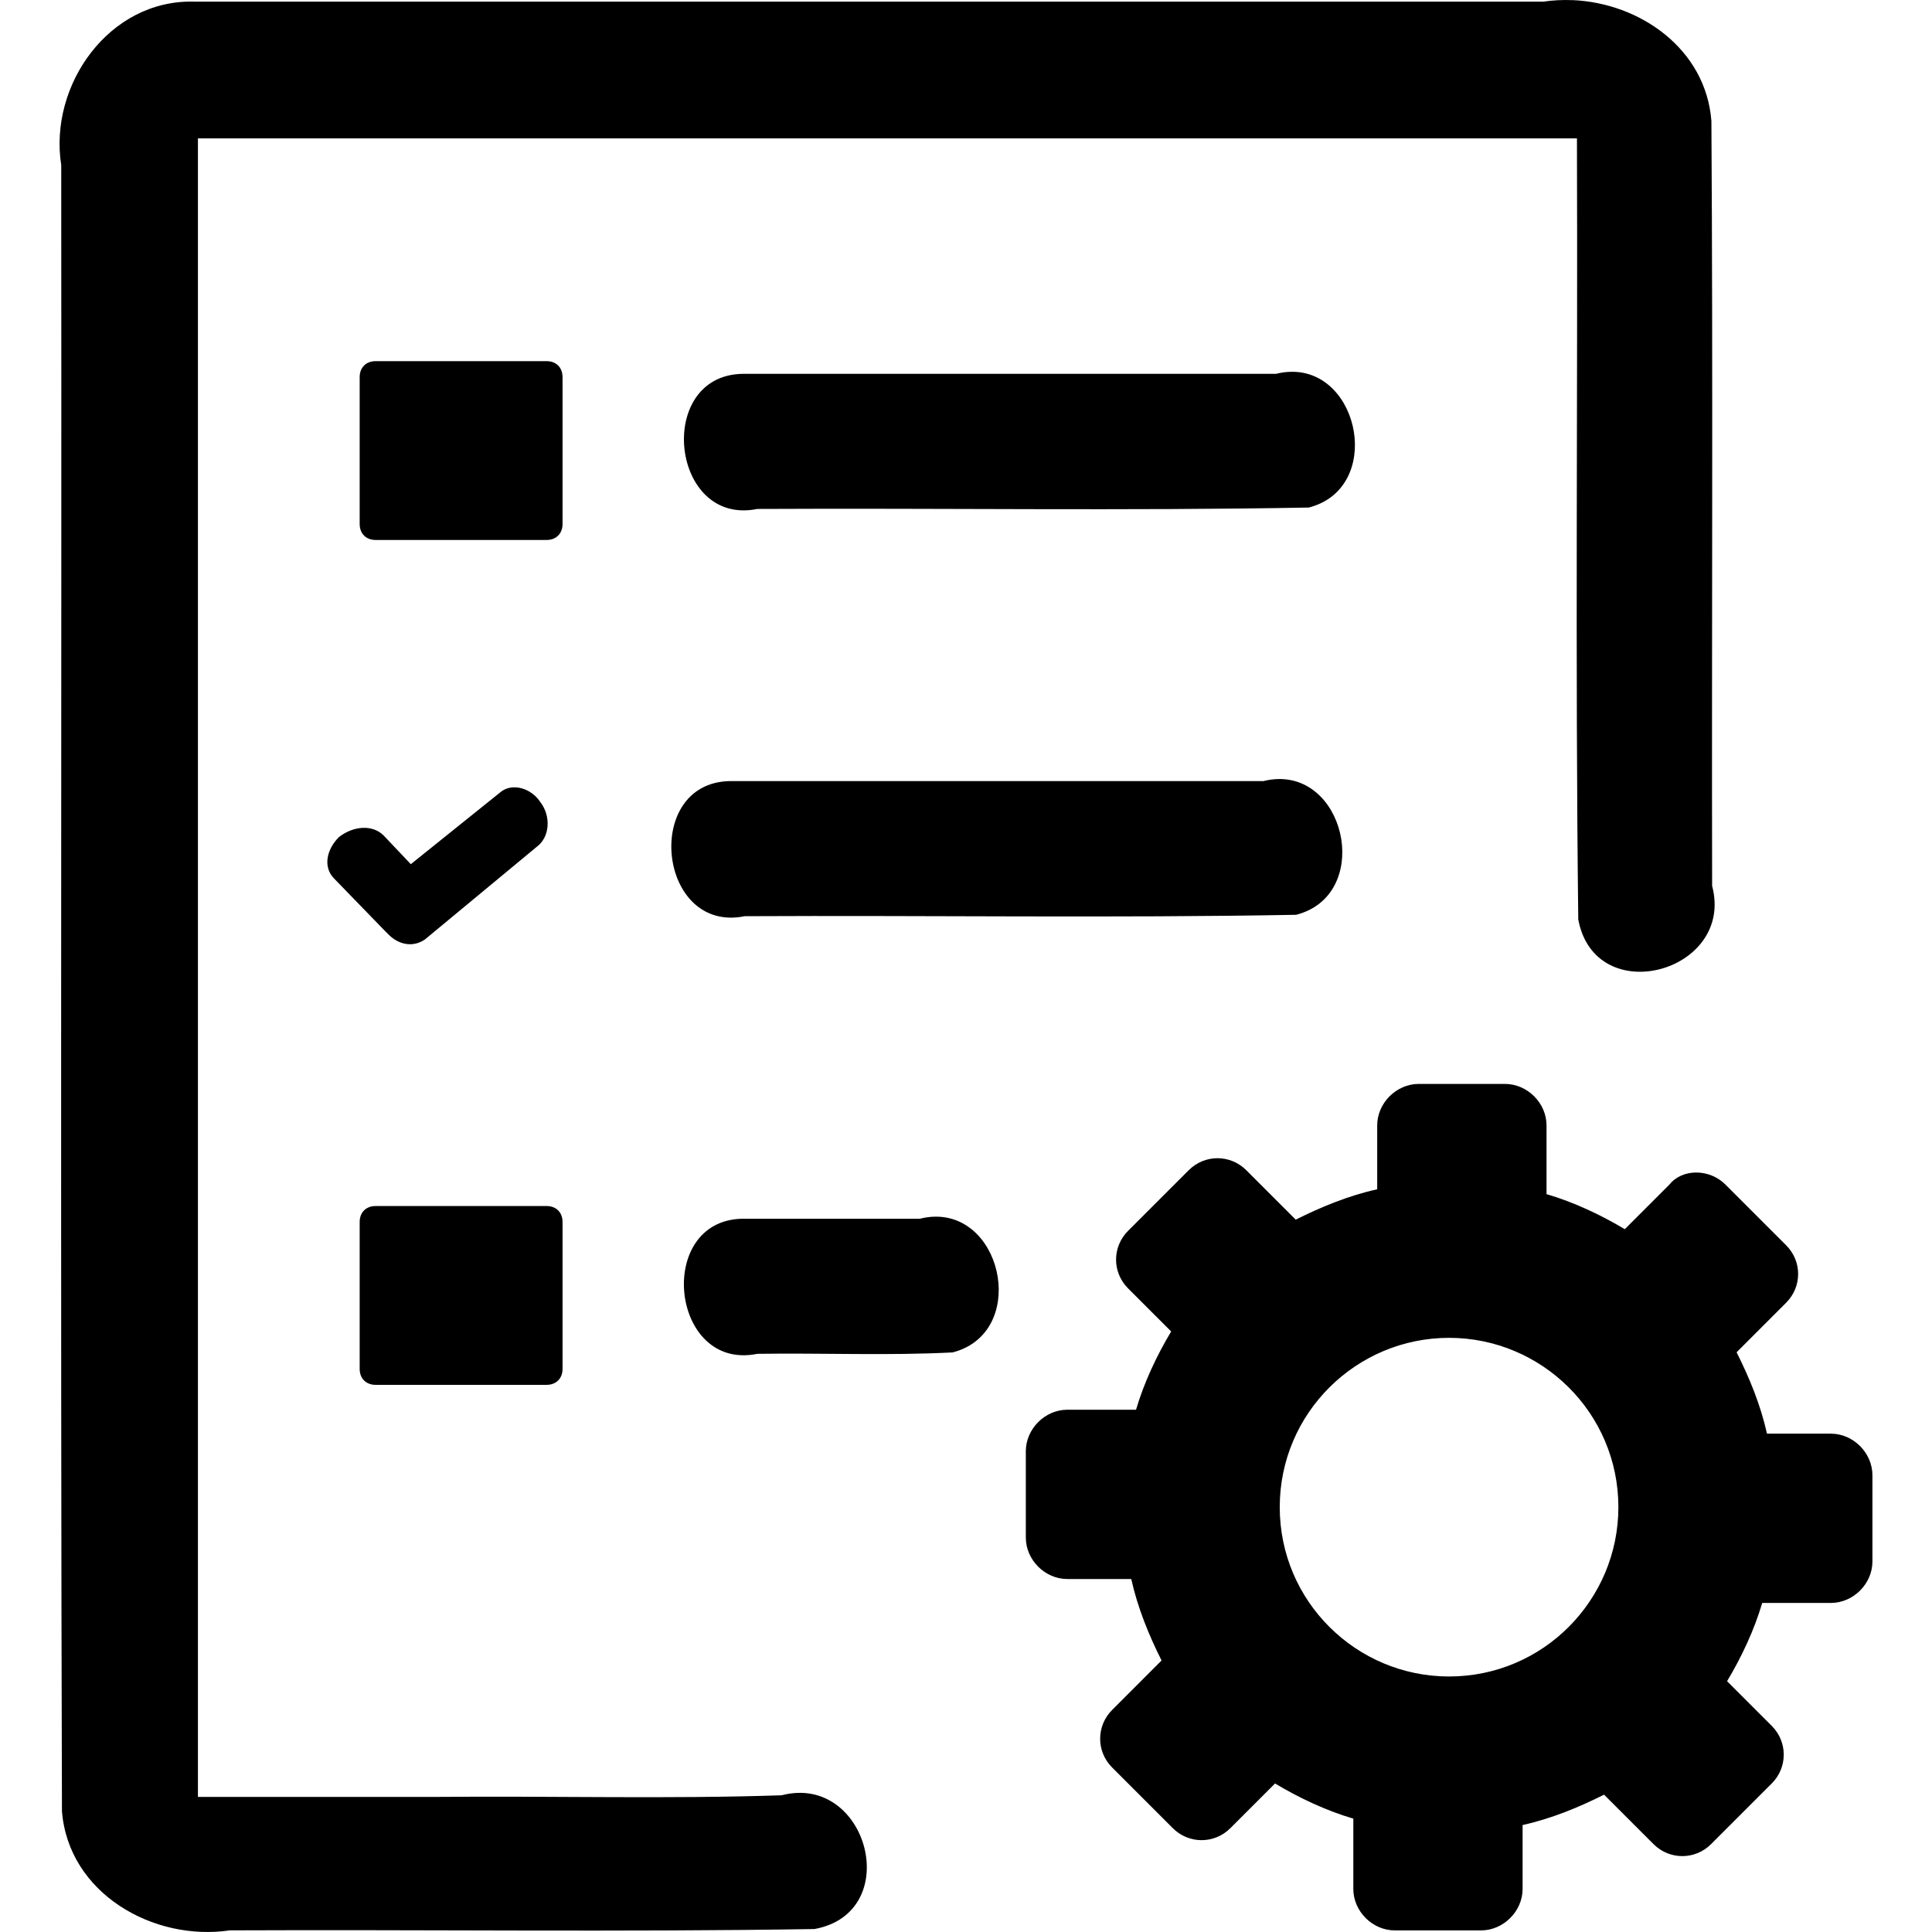
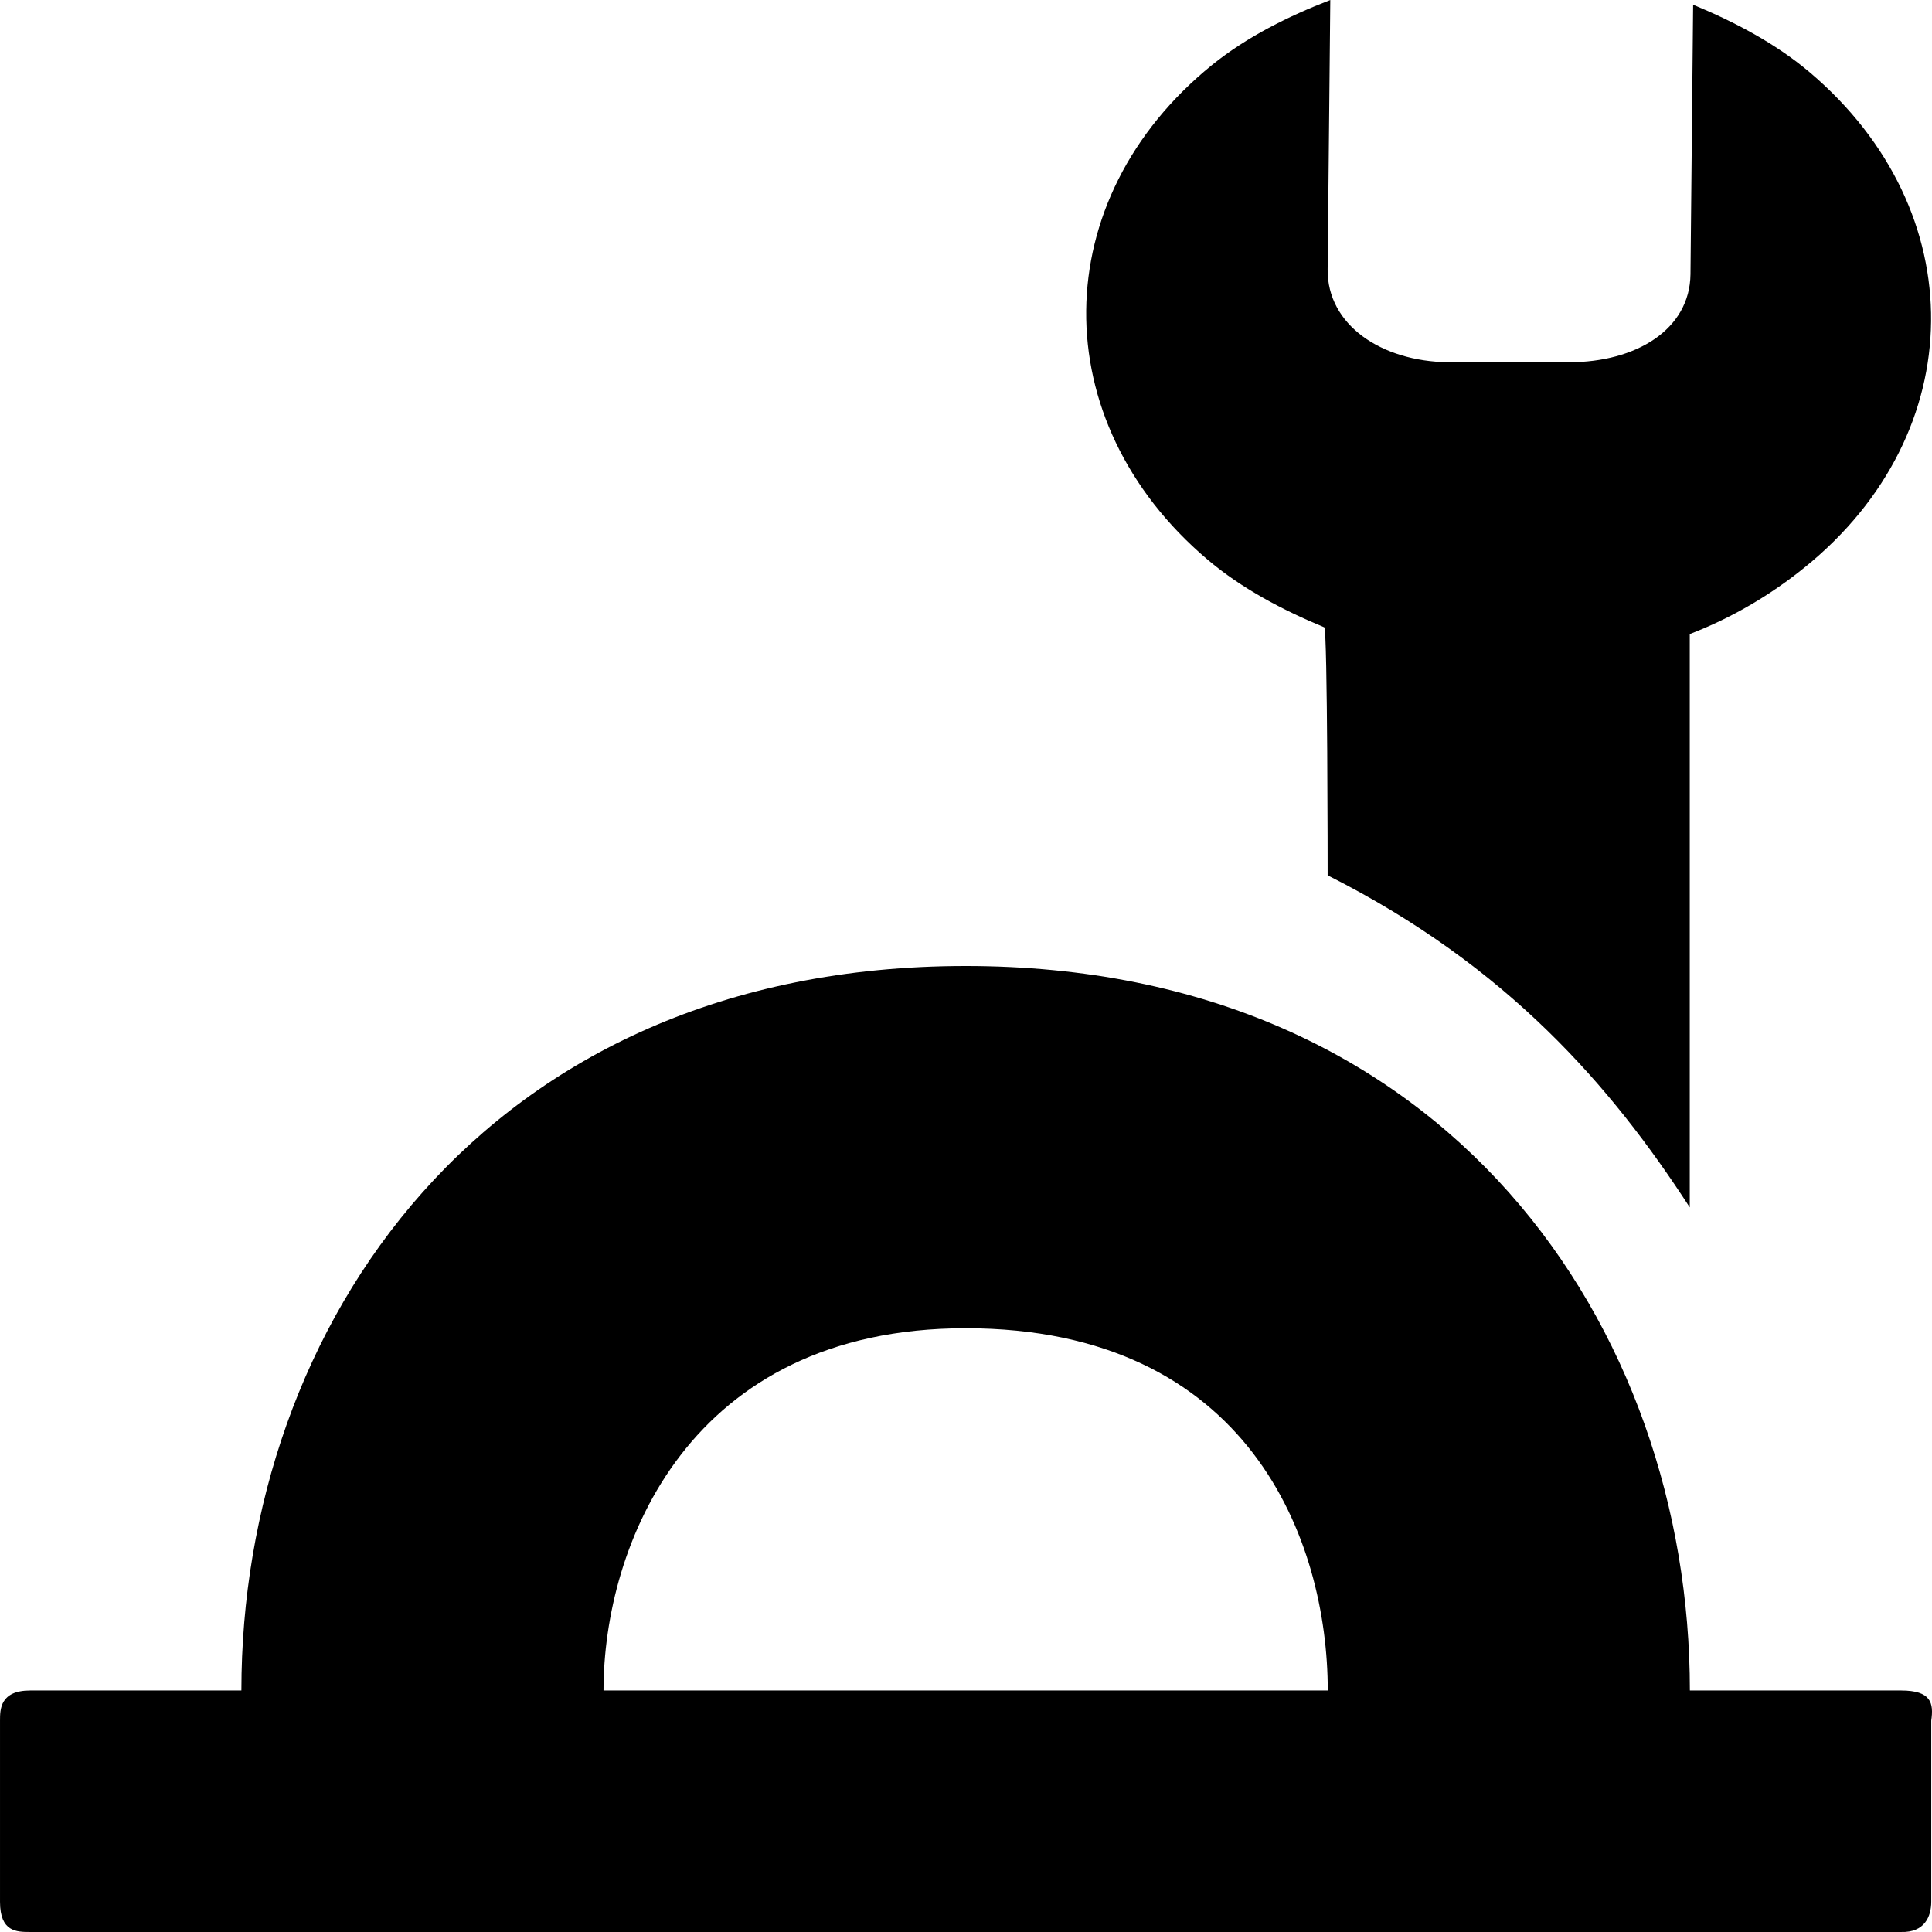
<svg xmlns="http://www.w3.org/2000/svg" height="16px" viewBox="0 0 16 16" width="16px" version="1.1" id="svg15572">
  <defs id="defs15576" />
-   <g id="path18363" class="st0" transform="matrix(0.3318924,0,0,0.3318924,-70.77578,-17.1769)" style="fill:#000000">
-     <path style="color:#000000;clip-rule:evenodd;fill:#000000;fill-rule:evenodd;stroke-width:0.98;-inkscape-stroke:none" d="m 231.767,85.045 c -0.558,0 -0.996,-0.558 -0.996,-1.196 0,-0.678 0.438,-1.196 0.996,-1.196 h 4.942 c 0.558,0 0.996,0.558 0.996,1.196 0,0.678 -0.438,1.196 -0.996,1.196 z m 1.475,11.996 c 0.678,0 1.196,0.558 1.196,1.196 0,0.678 -0.558,1.196 -1.196,1.196 h -15.144 c -0.757,0 -1.475,-0.319 -1.993,-0.837 -0.518,-0.518 -0.837,-1.196 -0.837,-1.993 V 55.116 c 0,-0.797 0.319,-1.475 0.837,-1.993 0.518,-0.518 1.196,-0.837 1.993,-0.837 h 34.553 c 0.757,0 1.475,0.319 1.993,0.837 0.518,0.518 0.837,1.196 0.837,1.993 v 19.249 c 0,0.678 -0.558,1.196 -1.196,1.196 -0.677,0 -1.196,-0.558 -1.196,-1.196 V 55.116 c 0,-0.12 -0.04,-0.199 -0.12,-0.279 -0.08,-0.08 -0.159,-0.12 -0.279,-0.12 h -34.593 c -0.12,0 -0.199,0.04 -0.279,0.12 -0.08,0.04 -0.12,0.159 -0.12,0.279 v 41.567 c 0,0.12 0.04,0.199 0.12,0.279 0.08,0.08 0.159,0.12 0.279,0.12 h 15.144 z m -1.475,-33.078 c -0.558,0 -0.996,-0.558 -0.996,-1.196 0,-0.678 0.438,-1.196 0.996,-1.196 h 13.829 c 0.558,0 0.996,0.558 0.996,1.196 0,0.678 -0.438,1.196 -0.996,1.196 z m -0.315,10.162 c -0.558,0 -0.996,-0.558 -0.996,-1.196 0,-0.678 0.438,-1.196 0.996,-1.196 h 13.829 c 0.558,0 0.996,0.558 0.996,1.196 0,0.678 -0.438,1.196 -0.996,1.196 z" id="path18658" />
-     <path id="path18665" style="color:#000000;clip-rule:evenodd;fill:#000000;fill-rule:evenodd" d="m 252.484,51.758 c -0.241,-0.01 -0.482,0.002 -0.721,0.037 h -33.666 c -2.121,-0.06 -3.635,2.082 -3.32,4.08 0.012,13.69 -0.023,27.381 0.018,41.07 0.159,2.054 2.282,3.26 4.189,2.977 4.862,-0.022 9.729,0.045 14.588,-0.033 2.258,-0.413 1.331,-3.896 -0.818,-3.338 -2.79,0.096 -5.757,0.014 -8.615,0.041 H 218.188 V 55.207 h 34.41 c 0.022,6.496 -0.045,12.997 0.033,19.49 0.423,2.269 3.911,1.315 3.34,-0.838 -0.012,-6.362 0.023,-12.725 -0.018,-19.086 -0.139,-1.798 -1.782,-2.946 -3.469,-3.016 z m -34.387,1.018 h 34.553 c 2.03,-0.023 2.533,2.115 2.34,3.734 v 17.855 c -0.777,1.759 -1.801,-0.334 -1.412,-1.395 V 55.115 c -0.24,-1.339 -1.83,-0.764 -2.789,-0.889 H 218.096 c -1.335,0.264 -0.768,1.821 -0.889,2.789 v 39.668 c 0.24,1.339 1.83,0.764 2.789,0.889 h 13.285 c 1.695,0.815 -0.422,1.728 -1.436,1.369 -4.735,-0.031 -9.476,0.062 -14.207,-0.049 -1.849,-0.327 -1.987,-2.306 -1.881,-3.809 v -39.969 c -0.031,-1.243 1.097,-2.371 2.34,-2.34 z m 4.525,7.99 c -0.239,0 -0.398,0.159 -0.398,0.398 v 3.666 c 0,0.239 0.159,0.398 0.398,0.398 h 4.266 c 0.239,0 0.398,-0.159 0.398,-0.398 v -3.666 c 0,-0.239 -0.159,-0.398 -0.398,-0.398 z m 22.83,0.266 c -0.117,0.003 -0.237,0.019 -0.363,0.051 h -13.324 c -2.176,0.051 -1.783,3.811 0.381,3.371 4.586,-0.024 9.177,0.049 13.76,-0.035 1.858,-0.477 1.295,-3.433 -0.453,-3.387 z m -13.688,1.031 h 13.83 c 1.397,0.962 -0.389,1.75 -1.395,1.41 h -12.436 c -0.663,-0.084 -0.694,-1.356 0,-1.41 z m 13.373,9.131 c -0.117,0.003 -0.237,0.019 -0.363,0.051 h -13.324 c -2.176,0.051 -1.783,3.811 0.381,3.371 4.586,-0.024 9.177,0.049 13.76,-0.035 1.858,-0.477 1.295,-3.433 -0.453,-3.387 z m -19.031,0.207 c -0.138,-0.005 -0.27,0.035 -0.375,0.125 L 223.5,73.318 222.822,72.602 c -0.279,-0.279 -0.757,-0.24 -1.115,0.039 -0.319,0.319 -0.398,0.758 -0.119,1.037 l 1.275,1.314 0.08,0.08 c 0.279,0.279 0.637,0.318 0.916,0.119 l 2.789,-2.311 c 0.319,-0.239 0.359,-0.758 0.08,-1.117 -0.149,-0.224 -0.392,-0.355 -0.621,-0.363 z m 5.344,0.824 h 13.83 c 1.397,0.962 -0.389,1.75 -1.395,1.41 h -12.436 c -0.663,-0.084 -0.694,-1.356 0,-1.41 z m 17.201,6.576 c -0.558,0 -1.037,0.477 -1.037,1.035 v 1.594 c -0.717,0.159 -1.396,0.439 -2.033,0.758 l -1.234,-1.234 c -0.399,-0.399 -1.037,-0.399 -1.436,0 l -1.514,1.514 c -0.399,0.399 -0.399,1.035 0,1.434 l 1.076,1.076 c -0.359,0.598 -0.678,1.276 -0.877,1.953 h -1.715 c -0.558,-10e-7 -1.035,0.479 -1.035,1.037 v 2.152 c 0,0.558 0.477,1.035 1.035,1.035 h 1.596 c 0.159,0.717 0.437,1.396 0.756,2.033 L 241,94.422 c -0.399,0.399 -0.399,1.037 0,1.436 l 1.514,1.514 c 0.399,0.399 1.037,0.399 1.436,0 l 1.115,-1.115 c 0.598,0.359 1.276,0.678 1.953,0.877 v 1.754 c 0,0.558 0.477,1.035 1.035,1.035 h 2.152 c 0.558,0 1.037,-0.477 1.037,-1.035 v -1.594 c 0.717,-0.159 1.396,-0.439 2.033,-0.758 l 1.234,1.234 c 0.399,0.399 1.037,0.399 1.436,0 l 1.514,-1.514 c 0.399,-0.399 0.399,-1.037 0,-1.436 l -1.115,-1.115 c 0.359,-0.598 0.678,-1.276 0.877,-1.953 h 1.713 c 0.558,0 1.037,-0.477 1.037,-1.035 v -2.152 c 0,-0.558 -0.479,-1.037 -1.037,-1.037 h -1.594 c -0.159,-0.717 -0.439,-1.394 -0.758,-2.031 l 1.236,-1.236 c 0.399,-0.399 0.399,-1.035 0,-1.434 l -1.516,-1.516 c -0.399,-0.399 -1.076,-0.399 -1.395,0 l -1.115,1.115 c -0.598,-0.359 -1.276,-0.676 -1.953,-0.875 v -1.715 c 0,-0.558 -0.479,-1.035 -1.037,-1.035 z m -26.029,3.047 c -0.239,0 -0.398,0.159 -0.398,0.398 v 3.666 c 0,0.239 0.159,0.398 0.398,0.398 h 4.266 c 0.239,0 0.398,-0.159 0.398,-0.398 v -3.666 c 0,-0.239 -0.159,-0.398 -0.398,-0.398 z m 13.943,0.266 c -0.117,0.003 -0.237,0.019 -0.363,0.051 h -4.438 c -2.176,0.051 -1.783,3.811 0.381,3.371 1.624,-0.024 3.252,0.048 4.873,-0.035 1.858,-0.477 1.295,-3.433 -0.453,-3.387 z m -2.236,1.025 c 0.856,-0.007 1.709,-0.003 2.555,0.059 1.104,1.304 -0.763,1.533 -1.695,1.357 -1.197,-0.037 -2.415,0.071 -3.6,-0.053 -0.478,-0.281 -0.459,-1.297 0.176,-1.357 0.852,0.018 1.709,9.95e-4 2.564,-0.006 z m 15.078,1.998 c 2.312,0 4.225,1.873 4.225,4.225 0,2.312 -1.873,4.225 -4.225,4.225 -2.312,0 -4.225,-1.873 -4.225,-4.225 0,-2.351 1.913,-4.225 4.225,-4.225 z" />
+   <g id="g10156" transform="matrix(0.999988,0,0,0.999988,-135.7883,-71.78907)" style="fill:#000000">
+     <path d="m 143.787,79.79 c -3.998,0 -5.998,3 -5.998,6 h -1.749 c -0.25,0 -0.25,0.157 -0.25,0.25 v 1.5 c 0,0.25 0.138,0.25 0.25,0.25 h 15.494 c 0.195,0.006 0.25,-0.129 0.25,-0.25 v -1.5 c 0.021,-0.146 0,-0.25 -0.25,-0.25 h -1.749 c 0,-3 -1.999,-6 -5.998,-6 z m 0,3 c 2.35,0 2.999,1.762 2.999,3 h -5.998 c 0,-1.198 0.703,-3 2.999,-3 z" id="rect7157" style="display:inline;fill:#000000;fill-opacity:1;fill-rule:evenodd;stroke:none;stroke-width:1;enable-background:new" />
+     <path style="color:#000000;font-style:normal;font-variant:normal;font-weight:normal;font-stretch:normal;font-size:medium;line-height:normal;font-family:Sans;-inkscape-font-specification:Sans;text-indent:0;text-align:start;text-decoration:none;text-decoration-line:none;letter-spacing:normal;word-spacing:normal;text-transform:none;writing-mode:lr-tb;direction:ltr;text-anchor:start;display:inline;overflow:visible;visibility:visible;fill:#000000;fill-opacity:1;fill-rule:nonzero;stroke:none;stroke-width:2.999;marker:none;enable-background:accumulate" d="m 150.779,72.39 c -0.283,-0.24 -0.624,-0.419 -0.967,-0.561 l -0.022,2.232 c -0.005,0.459 -0.452,0.729 -1.006,0.729 h -1 c -0.554,-0.007 -1.003,-0.309 -0.999,-0.768 l 0.022,-2.232 c -0.345,0.133 -0.689,0.304 -0.977,0.536 -1.377,1.114 -1.395,2.949 -0.04,4.098 0.283,0.24 0.624,0.419 0.967,0.561 0.028,0.011 0.028,2.054 0.028,2.054 1.489,0.75 2.351,1.75 2.999,2.75 v -4.748 c 0.345,-0.133 0.667,-0.321 0.954,-0.554 1.377,-1.114 1.395,-2.949 0.04,-4.098 z" id="path3908-6" />
  </g>
</svg>
